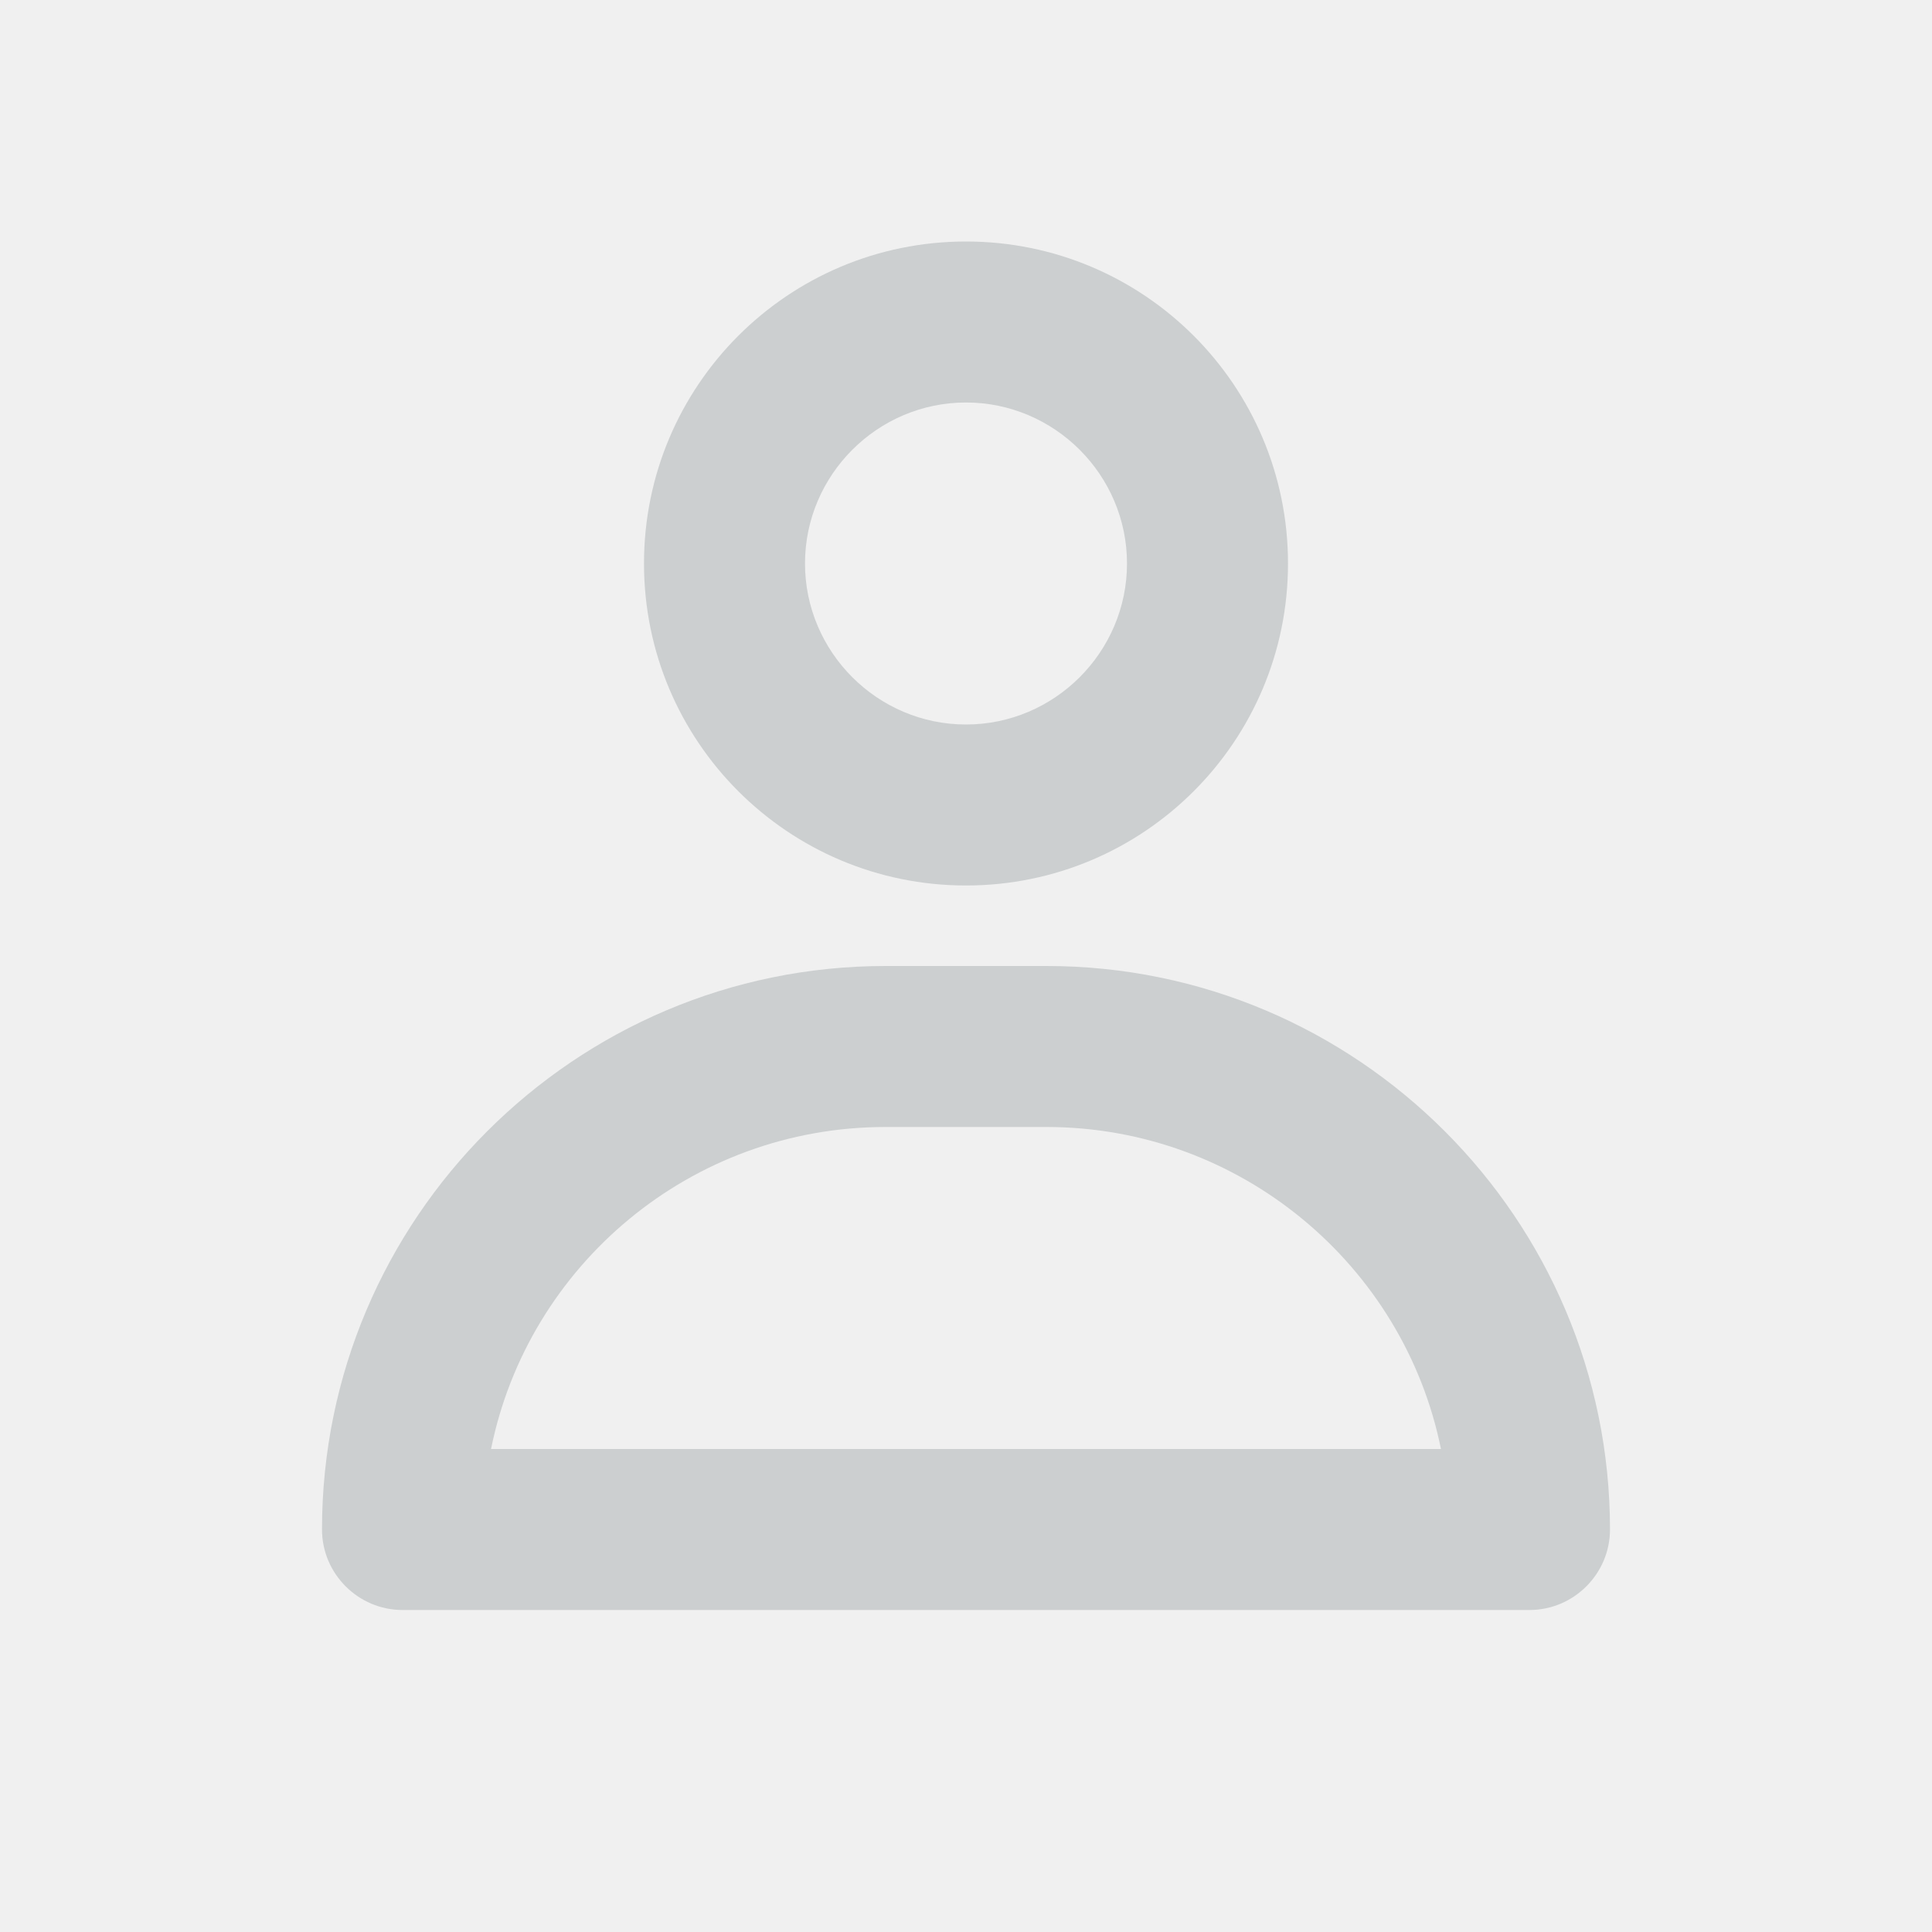
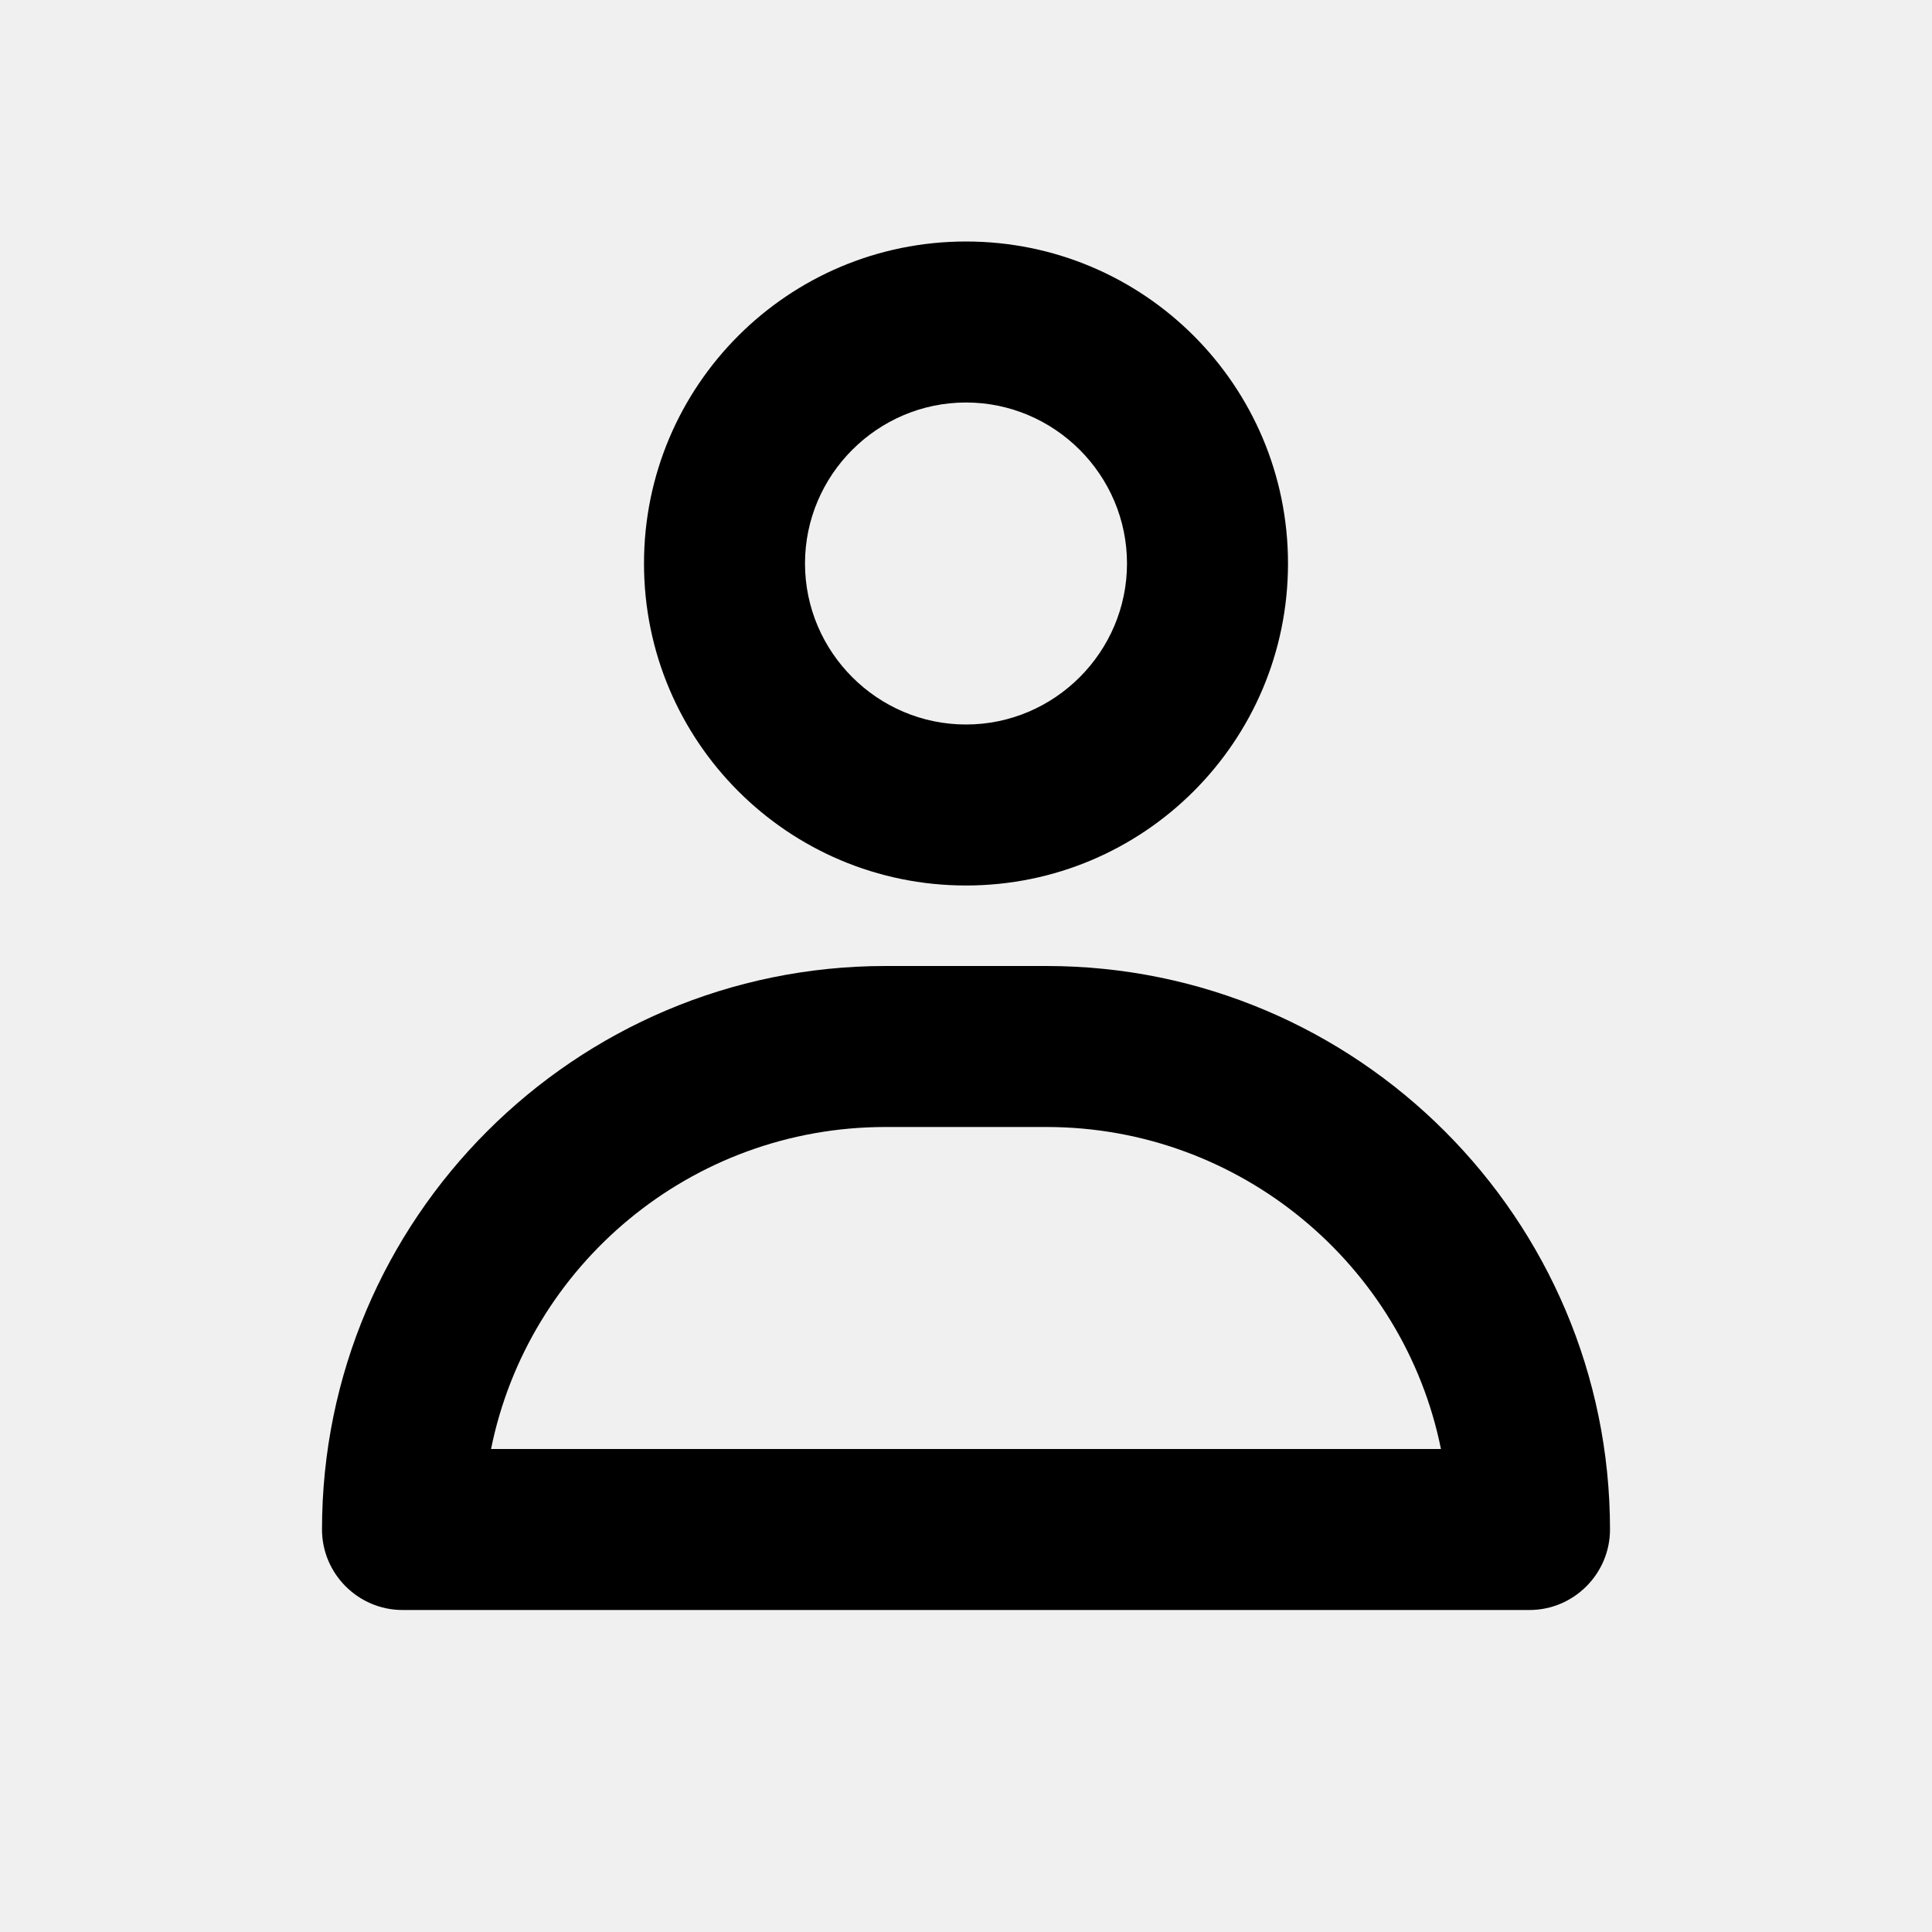
<svg xmlns="http://www.w3.org/2000/svg" width="24" height="24" viewBox="0 0 24 24" fill="none">
  <g clip-path="url(#clip0_318_6970)">
-     <path d="M12 11C14.21 11 16 9.21 16 7C16 4.79 14.21 3 12 3C9.79 3 8 4.79 8 7C8 9.21 9.79 11 12 11ZM12 5C13.1 5 14 5.9 14 7C14 8.1 13.1 9 12 9C10.9 9 10 8.1 10 7C10 5.9 10.9 5 12 5Z" fill="#CCCFD0" />
-     <path d="M13 12H11C7.14 12 4 15.14 4 19C4 19.55 4.45 20 5 20H19C19.55 20 20 19.55 20 19C20 15.14 16.86 12 13 12ZM6.1 18C6.56 15.72 8.58 14 11 14H13C15.41 14 17.44 15.72 17.9 18H6.1Z" fill="#CCCFD0" />
+     <path d="M12 11C14.21 11 16 9.21 16 7C16 4.79 14.21 3 12 3C9.79 3 8 4.79 8 7C8 9.21 9.79 11 12 11ZM12 5C13.1 5 14 5.9 14 7C14 8.1 13.1 9 12 9C10.9 9 10 8.1 10 7C10 5.9 10.9 5 12 5Z" fill="currentColor" />
+     <path d="M13 12H11C7.14 12 4 15.14 4 19C4 19.55 4.45 20 5 20H19C19.55 20 20 19.55 20 19C20 15.14 16.86 12 13 12ZM6.1 18C6.56 15.72 8.58 14 11 14H13C15.41 14 17.44 15.72 17.9 18H6.1Z" fill="currentColor" />
  </g>
  <defs>
    <clipPath id="clip0_318_6970">
      <rect width="16" height="17" fill="white" transform="translate(4 3)" />
    </clipPath>
  </defs>
</svg>
